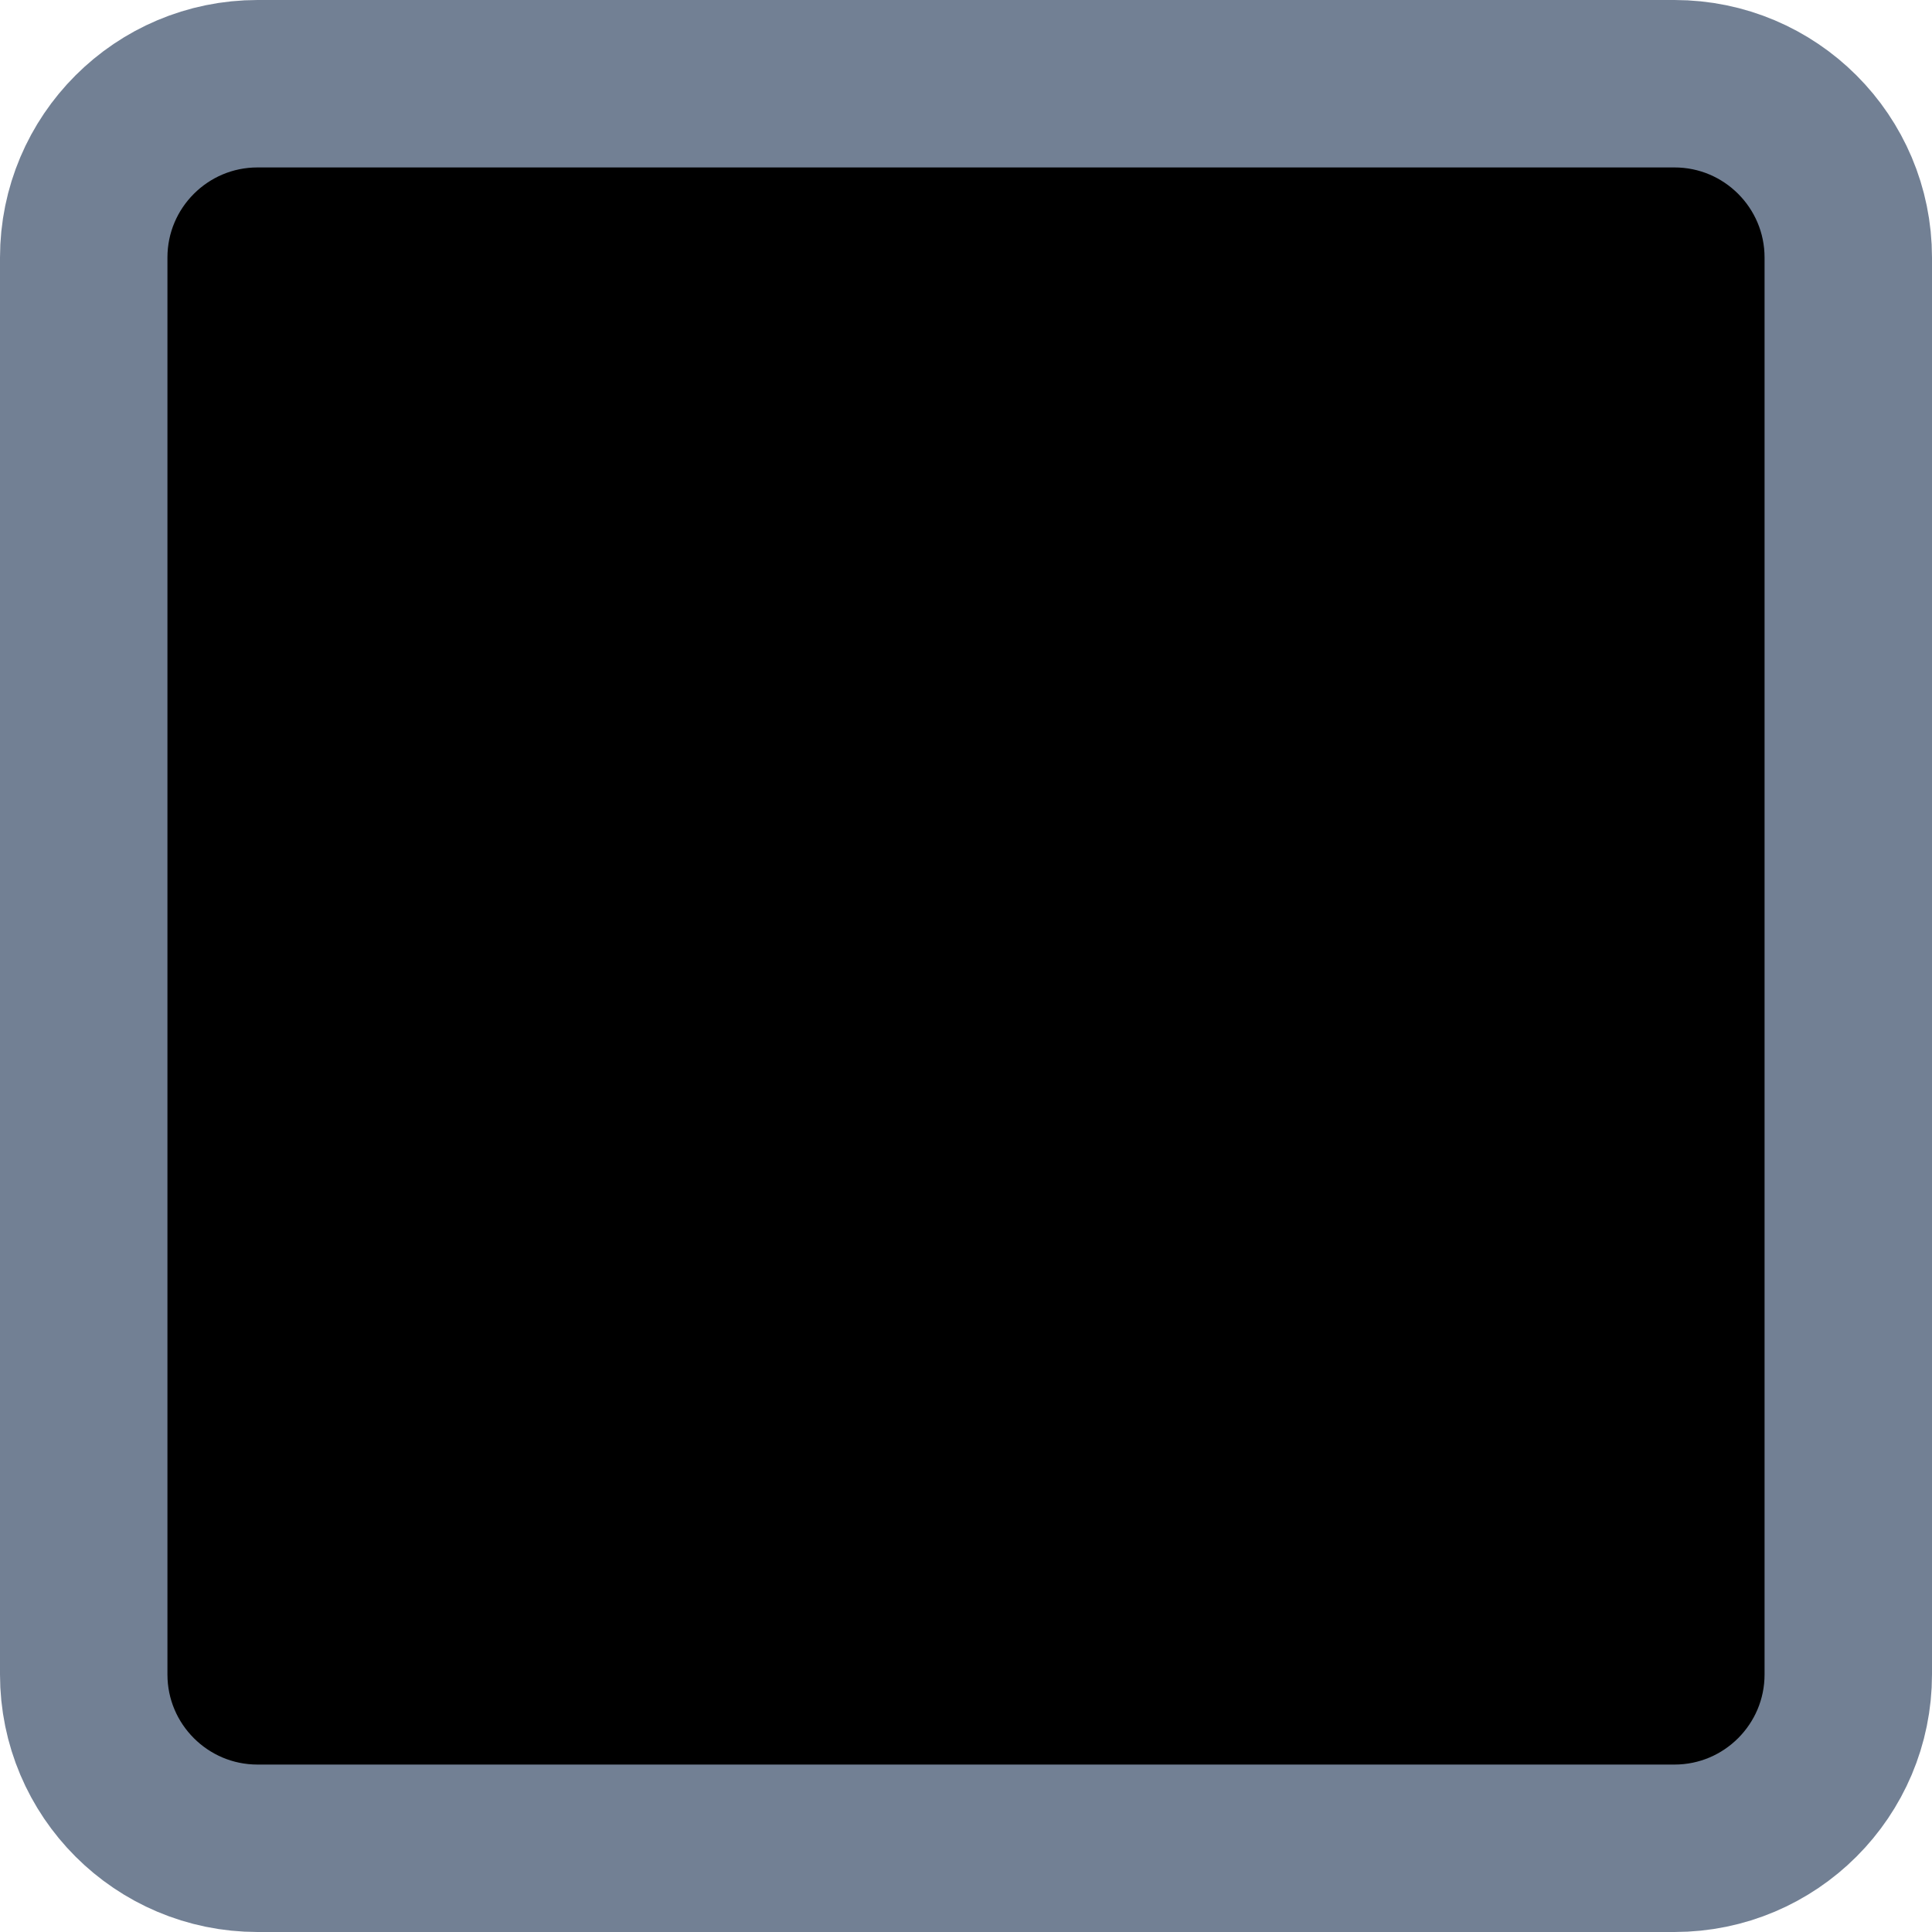
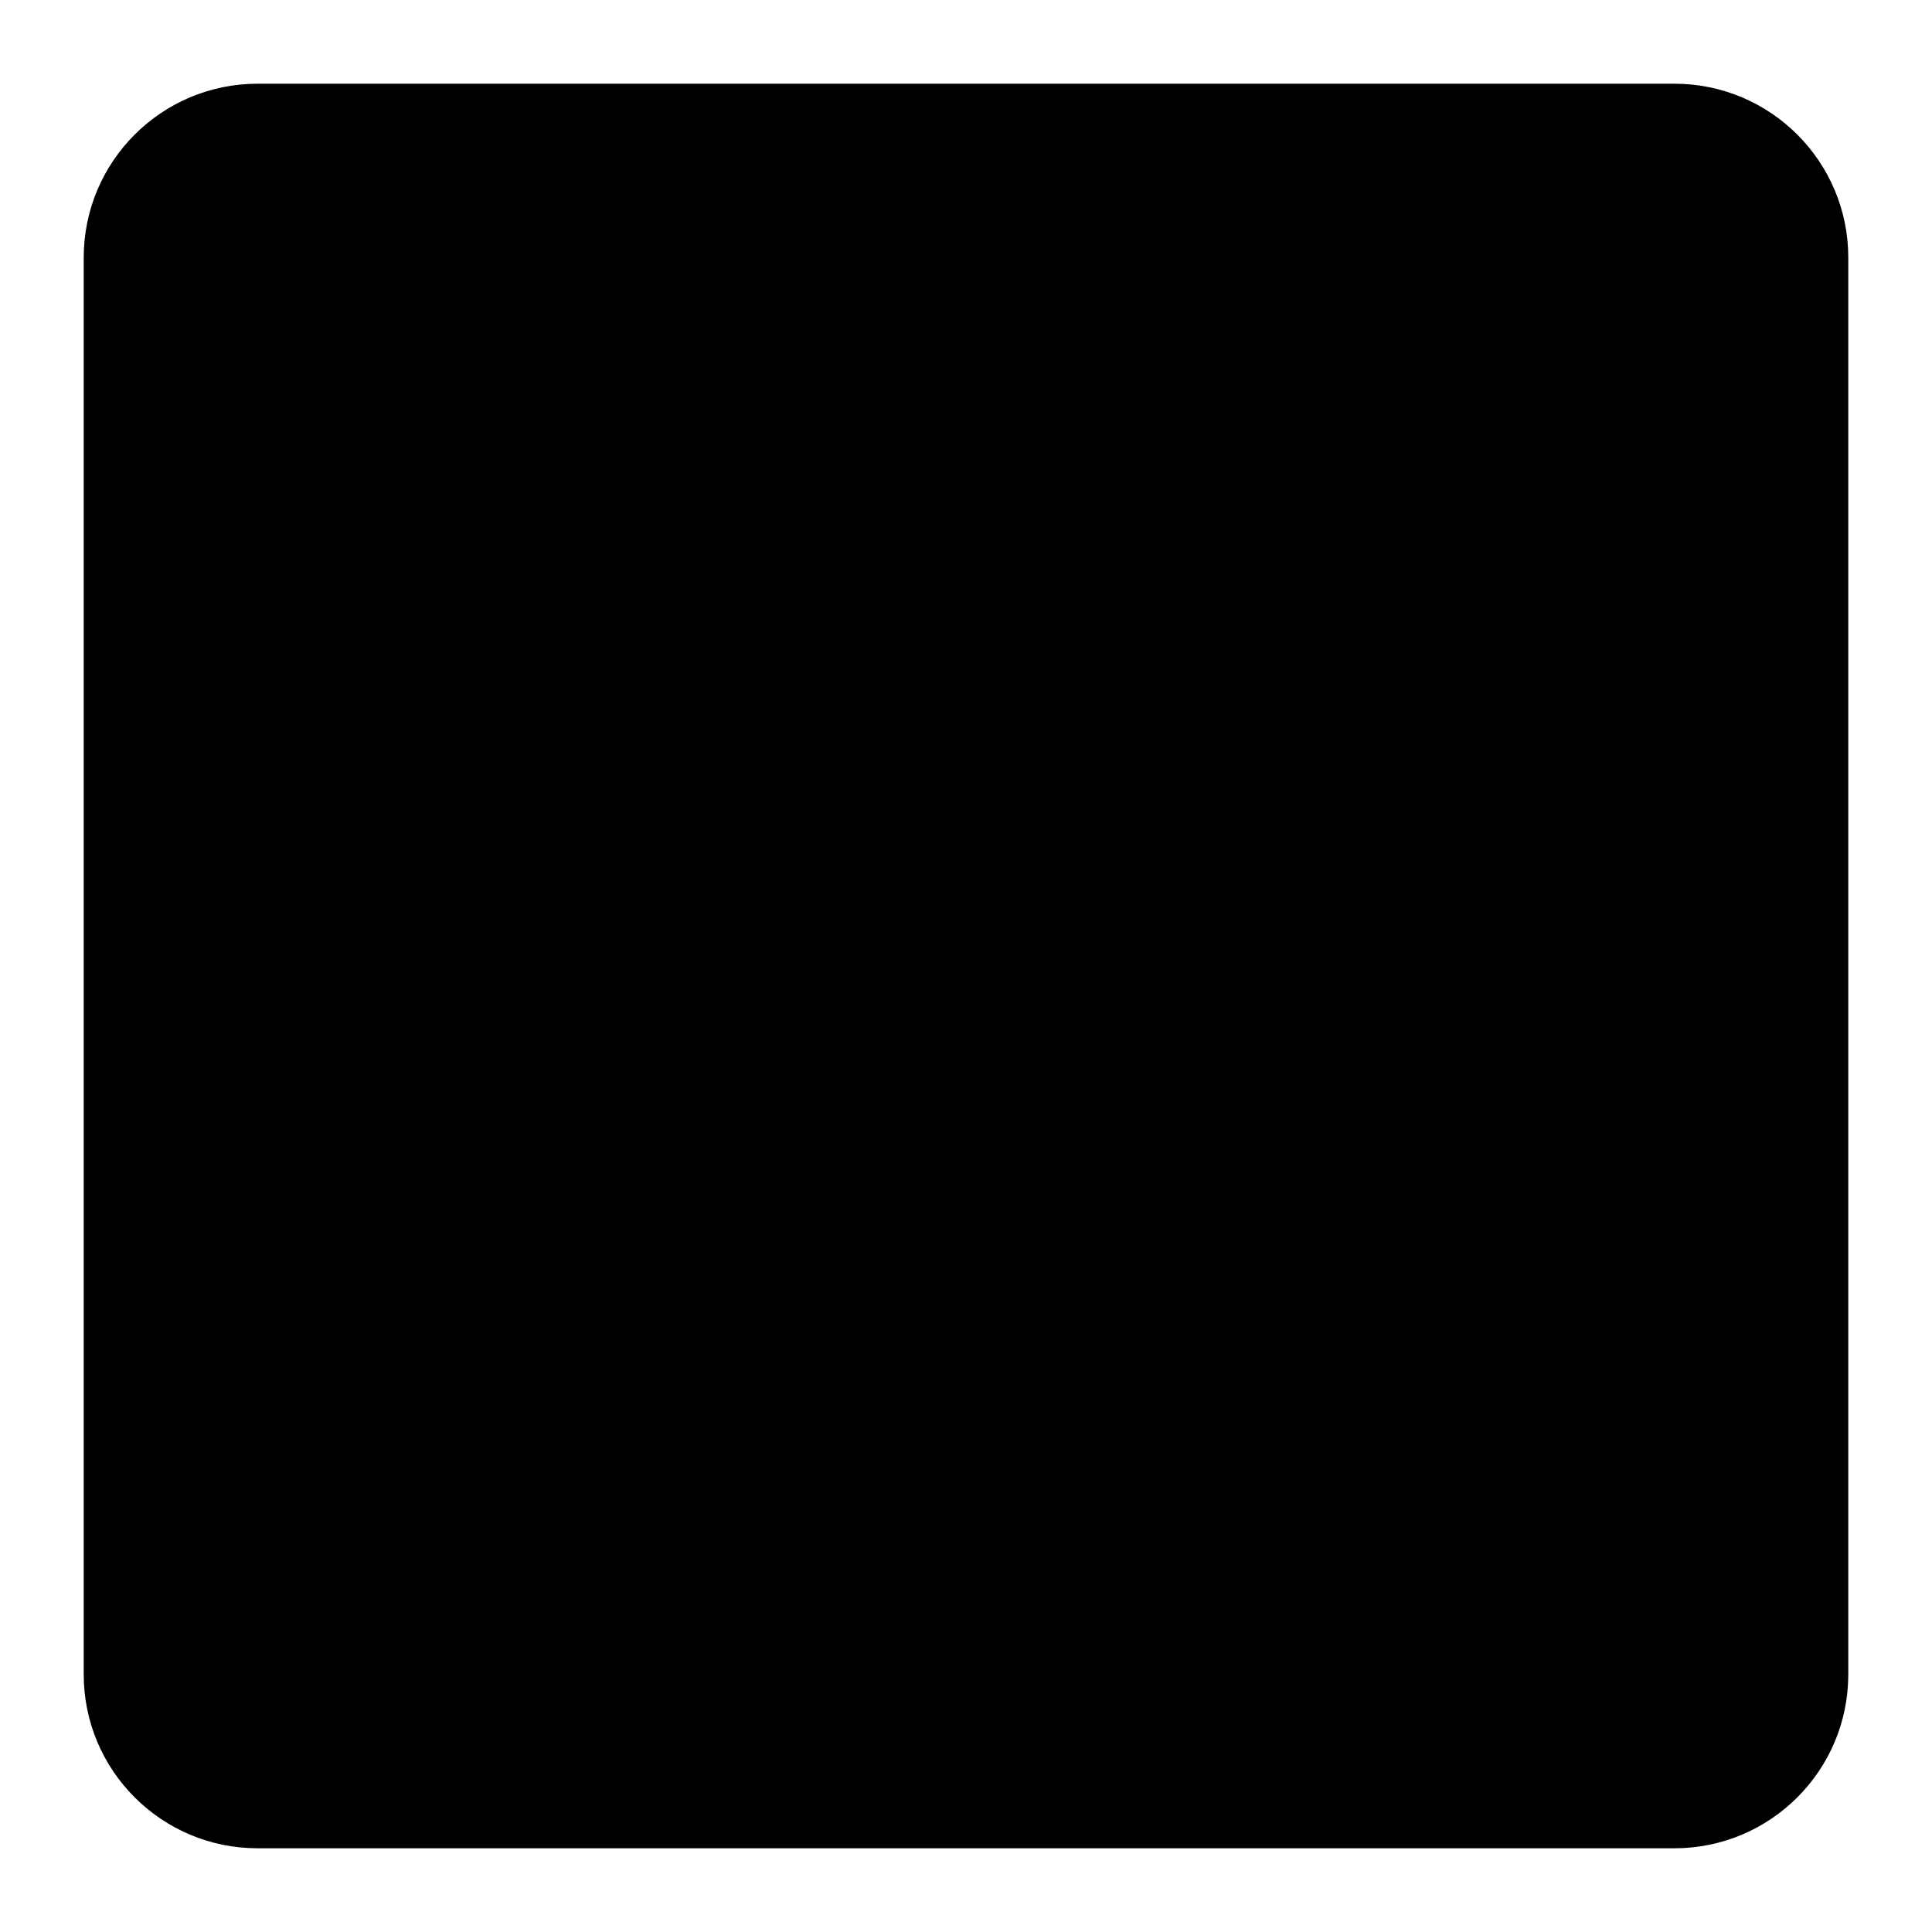
<svg xmlns="http://www.w3.org/2000/svg" width="15" height="15" viewBox="0 0 15 15">
-   <path d="M7.854 8.799H7.953L7.954 8.7L8.018 3.001L8.019 2.9H7.918H7.032H6.931L6.932 3.001L6.991 8.7L6.992 8.799H7.091H7.854ZM7.044 9.964L7.043 9.964C6.946 10.093 6.9 10.252 6.9 10.433C6.9 10.614 6.946 10.772 7.043 10.902L7.043 10.902L7.046 10.905C7.154 11.039 7.31 11.1 7.498 11.1C7.685 11.1 7.842 11.039 7.95 10.905L7.95 10.905L7.951 10.903C8.052 10.774 8.1 10.615 8.1 10.433C8.1 10.251 8.052 10.092 7.951 9.963C7.844 9.821 7.687 9.755 7.498 9.755C7.308 9.755 7.151 9.822 7.044 9.964ZM7 10.433C7 10.269 7.041 10.133 7.123 10.024H7.872C7.957 10.133 8 10.269 8 10.433C8 10.597 7.957 10.733 7.872 10.842C7.787 10.947 7.662 11 7.498 11C7.333 11 7.209 10.947 7.123 10.842C7.041 10.733 7 10.597 7 10.433Z" stroke="#728094" stroke-width="0.2" />
-   <rect x="0.65" y="0.65" width="13.7" height="13.7" rx="1.35" stroke="#728094" stroke-width="1.3" />
+   <path d="M7.844 7.882H7.943L7.944 7.783L8.018 3.002L8.019 2.9H7.918H7.032H6.931L6.932 3.001L6.982 7.783L6.983 7.882H7.082H7.844ZM7.044 9.964L7.043 9.964C6.946 10.093 6.9 10.252 6.9 10.433C6.9 10.614 6.946 10.772 7.043 10.902L7.043 10.902L7.046 10.905C7.154 11.039 7.31 11.1 7.498 11.1C7.685 11.1 7.842 11.039 7.95 10.905L7.95 10.905L7.951 10.903C8.052 10.774 8.1 10.615 8.1 10.433C8.1 10.251 8.052 10.092 7.951 9.963C7.844 9.821 7.687 9.755 7.498 9.755C7.308 9.755 7.151 9.822 7.044 9.964ZM7 10.433C7 10.269 7.041 10.133 7.123 10.024H7.872C7.957 10.133 8 10.269 8 10.433C8 10.597 7.957 10.733 7.872 10.842C7.787 10.947 7.662 11 7.498 11C7.333 11 7.209 10.947 7.123 10.842C7.041 10.733 7 10.597 7 10.433Z" stroke-width="0.6" />
+   <rect x="0.65" y="0.65" width="13.7" height="13.7" rx="1.35" stroke-width="1" />
</svg>
